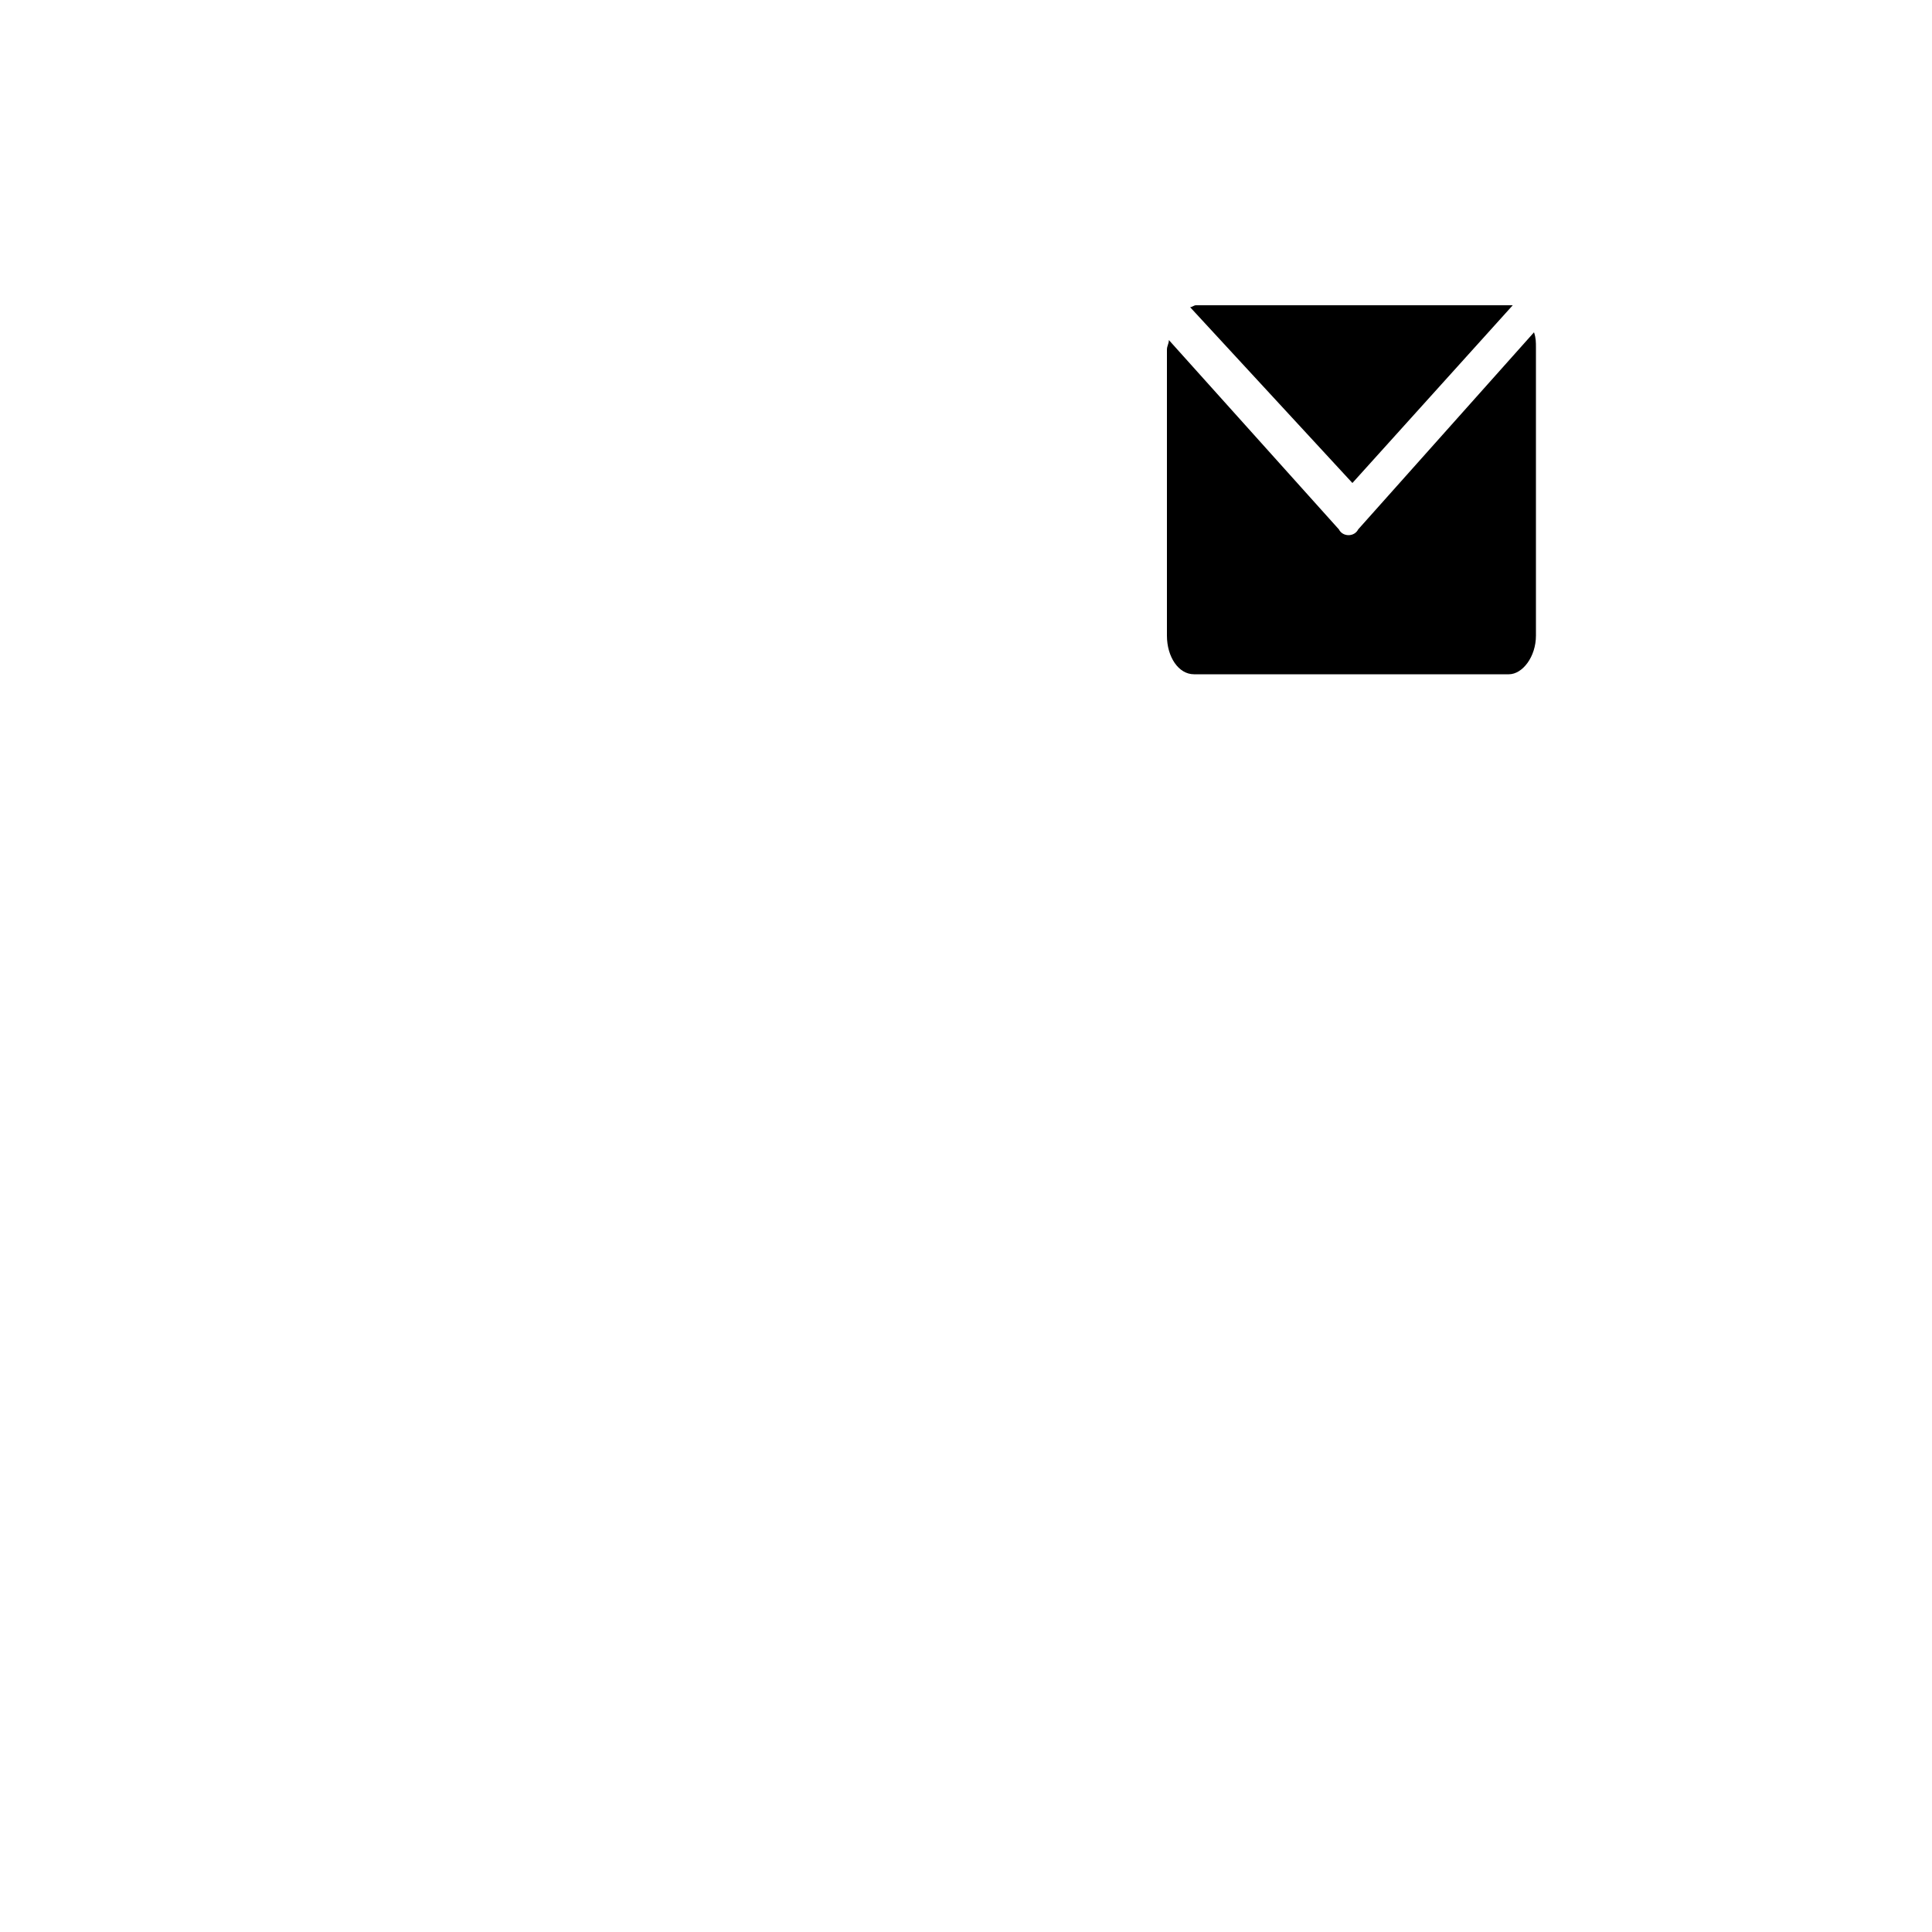
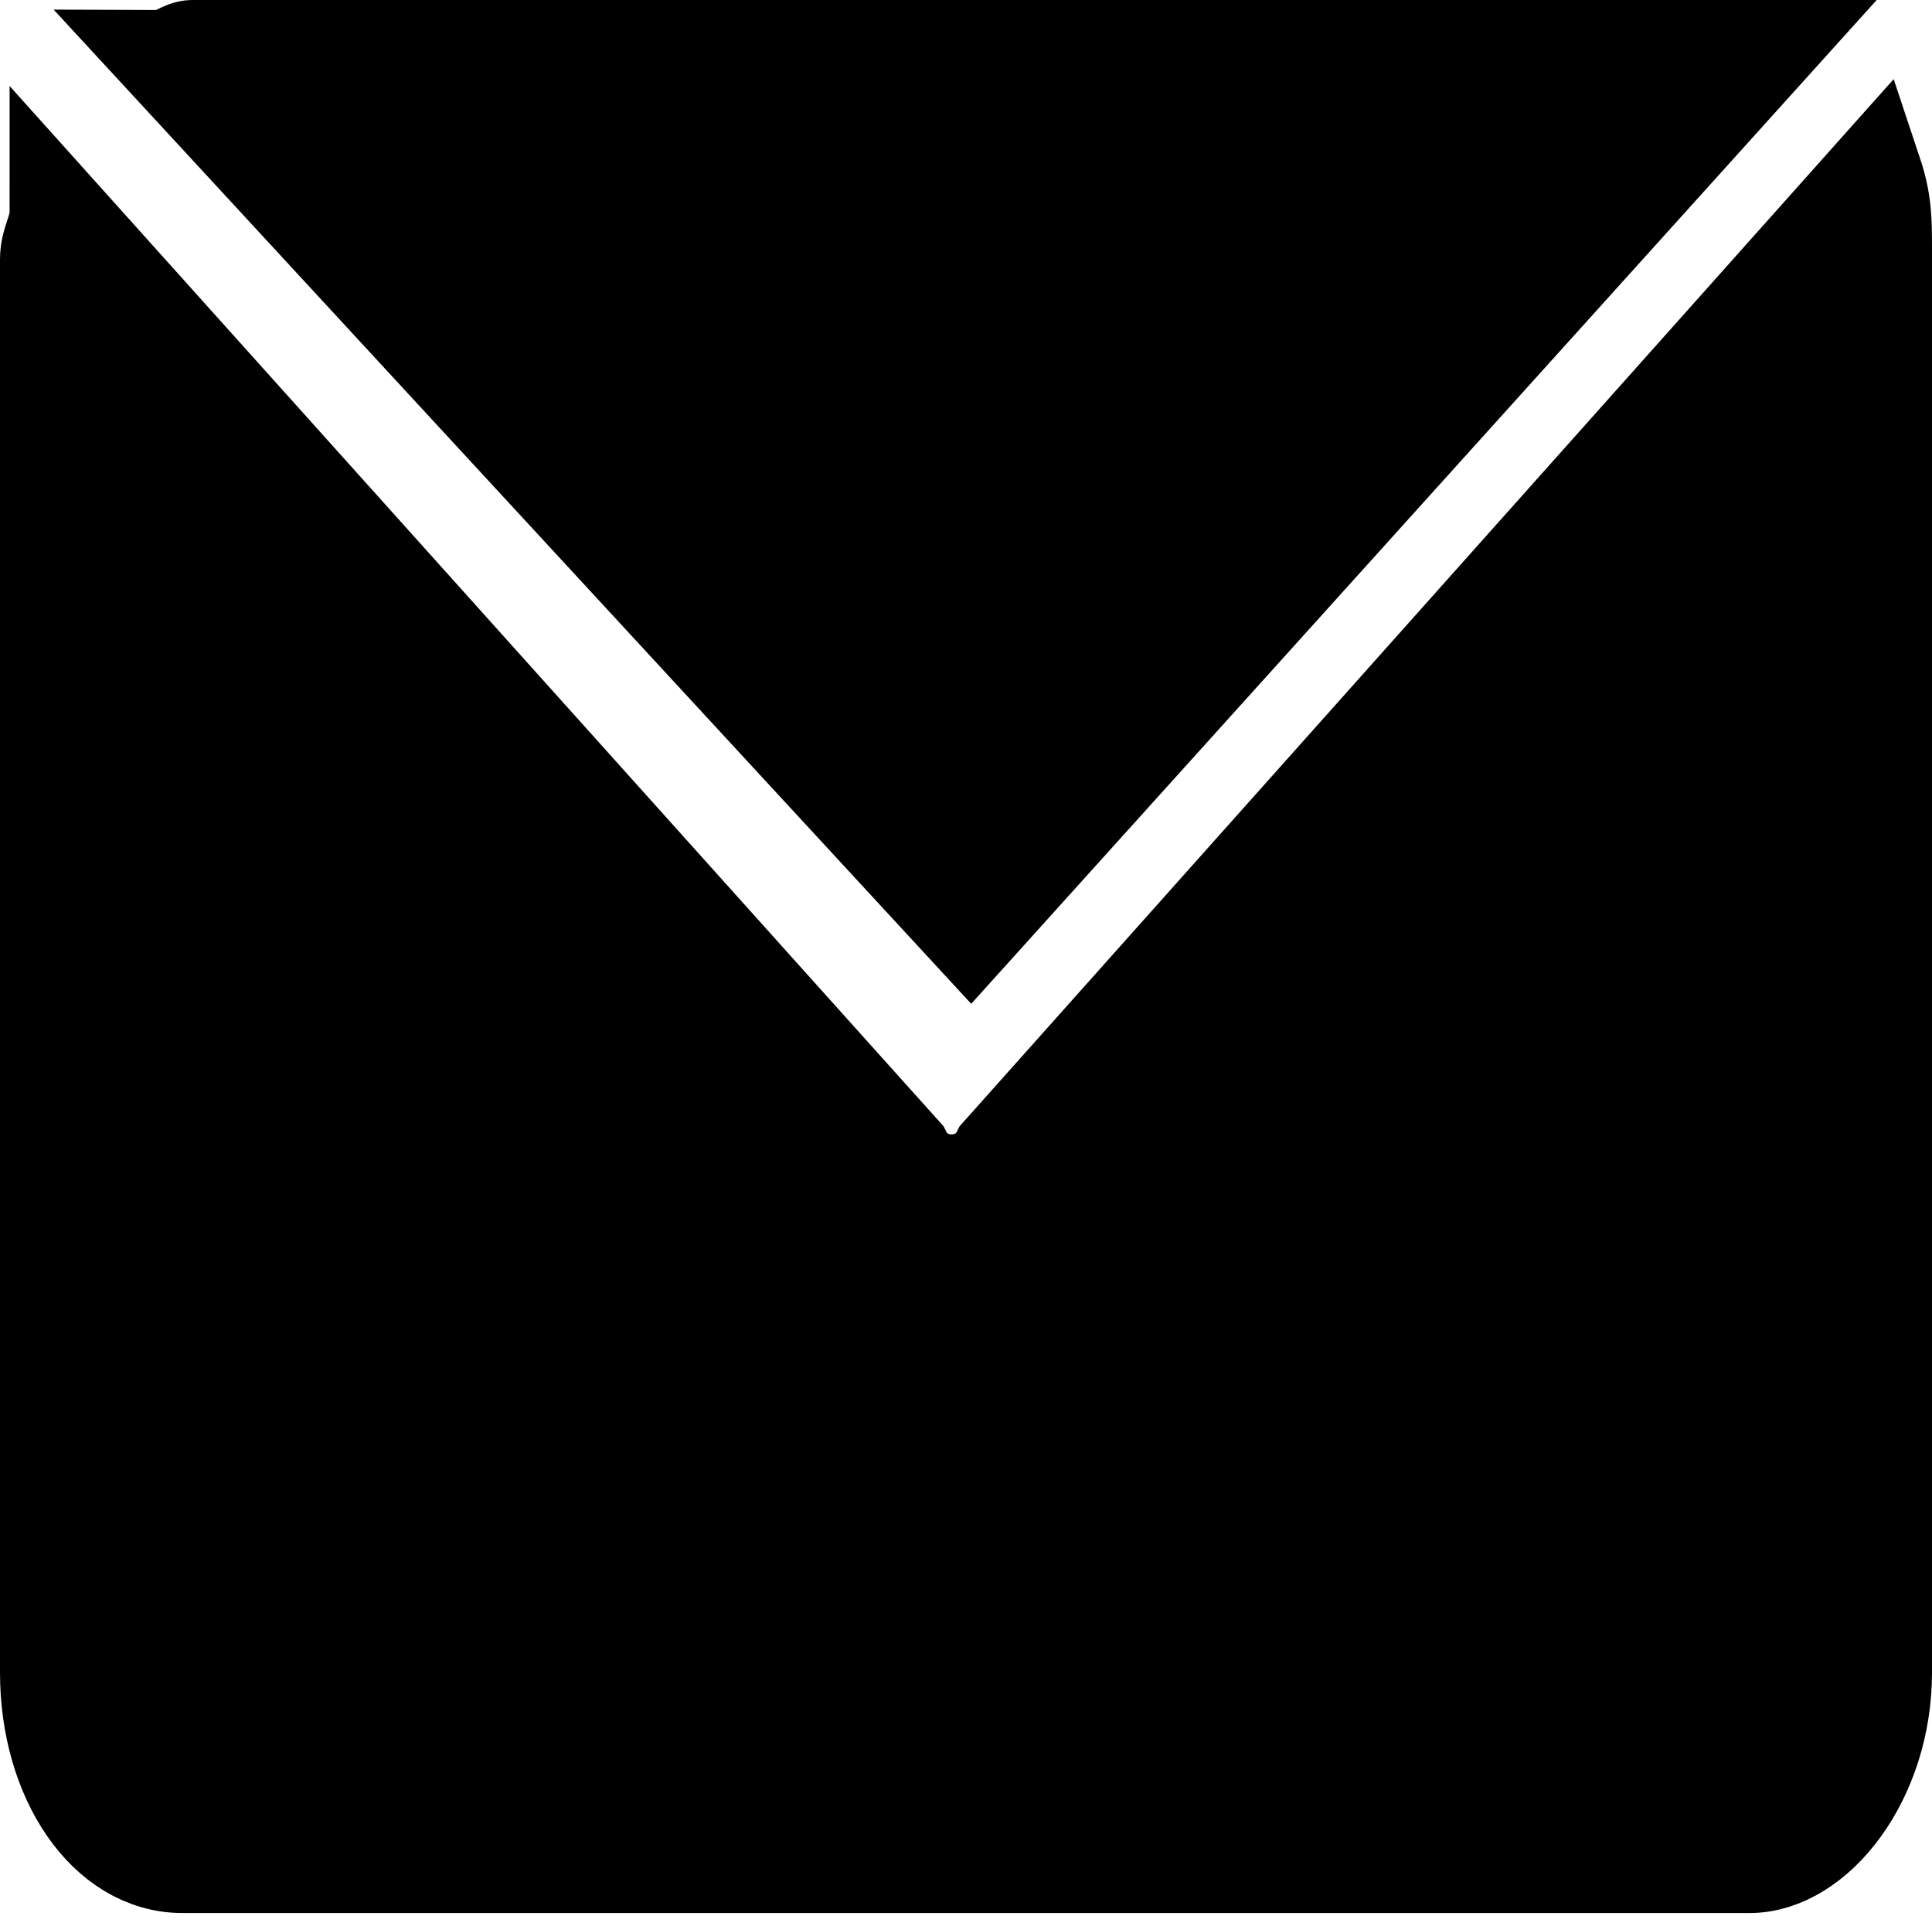
- <svg xmlns="http://www.w3.org/2000/svg" version="1.1" id="Your_Icon" x="0px" y="0px" viewBox="-1245 599 100 100" enable-background="new -1245 599 100 100" xml:space="preserve">
-   <path d="M-1174.7,626.4c-0.1,0.2-0.3,0.3-0.5,0.3c-0.2,0-0.4-0.1-0.5-0.3l-8.8-9.8c0,0.2-0.1,0.3-0.1,0.5v14.8c0,1.1,0.6,2,1.4,2  h16.3c0.7,0,1.4-0.9,1.4-2V617c0-0.3,0-0.5-0.1-0.8L-1174.7,626.4z" />
-   <path d="M-1166.7,614.8c0,0-0.1,0-0.1,0h-16.3c-0.1,0-0.2,0.1-0.3,0.1l8.4,9.1L-1166.7,614.8z" />
+ <svg xmlns="http://www.w3.org/2000/svg" version="1.1" id="Your_Icon" x="0px" y="0px" viewBox="-778.1 785.2 20.1 20" style="enable-background:new -778.1 785.2 20.1 20;" xml:space="preserve">
+   <style type="text/css">
+ 	.st0{stroke:#000000;stroke-miterlimit:10;}
+ </style>
+   <path class="st0" d="M-767.7,797.2c-0.1,0.2-0.3,0.3-0.5,0.3s-0.4-0.1-0.5-0.3l-8.8-9.8c0,0.2-0.1,0.3-0.1,0.5v14.7  c0,1.1,0.6,2,1.4,2h16.3c0.7,0,1.4-0.9,1.4-2v-14.8c0-0.3,0-0.5-0.1-0.8L-767.7,797.2z" />
+   <path class="st0" d="M-759.7,785.7L-759.7,785.7h-16.4c-0.1,0-0.2,0.1-0.3,0.1l8.4,9.1L-759.7,785.7z" />
</svg>
